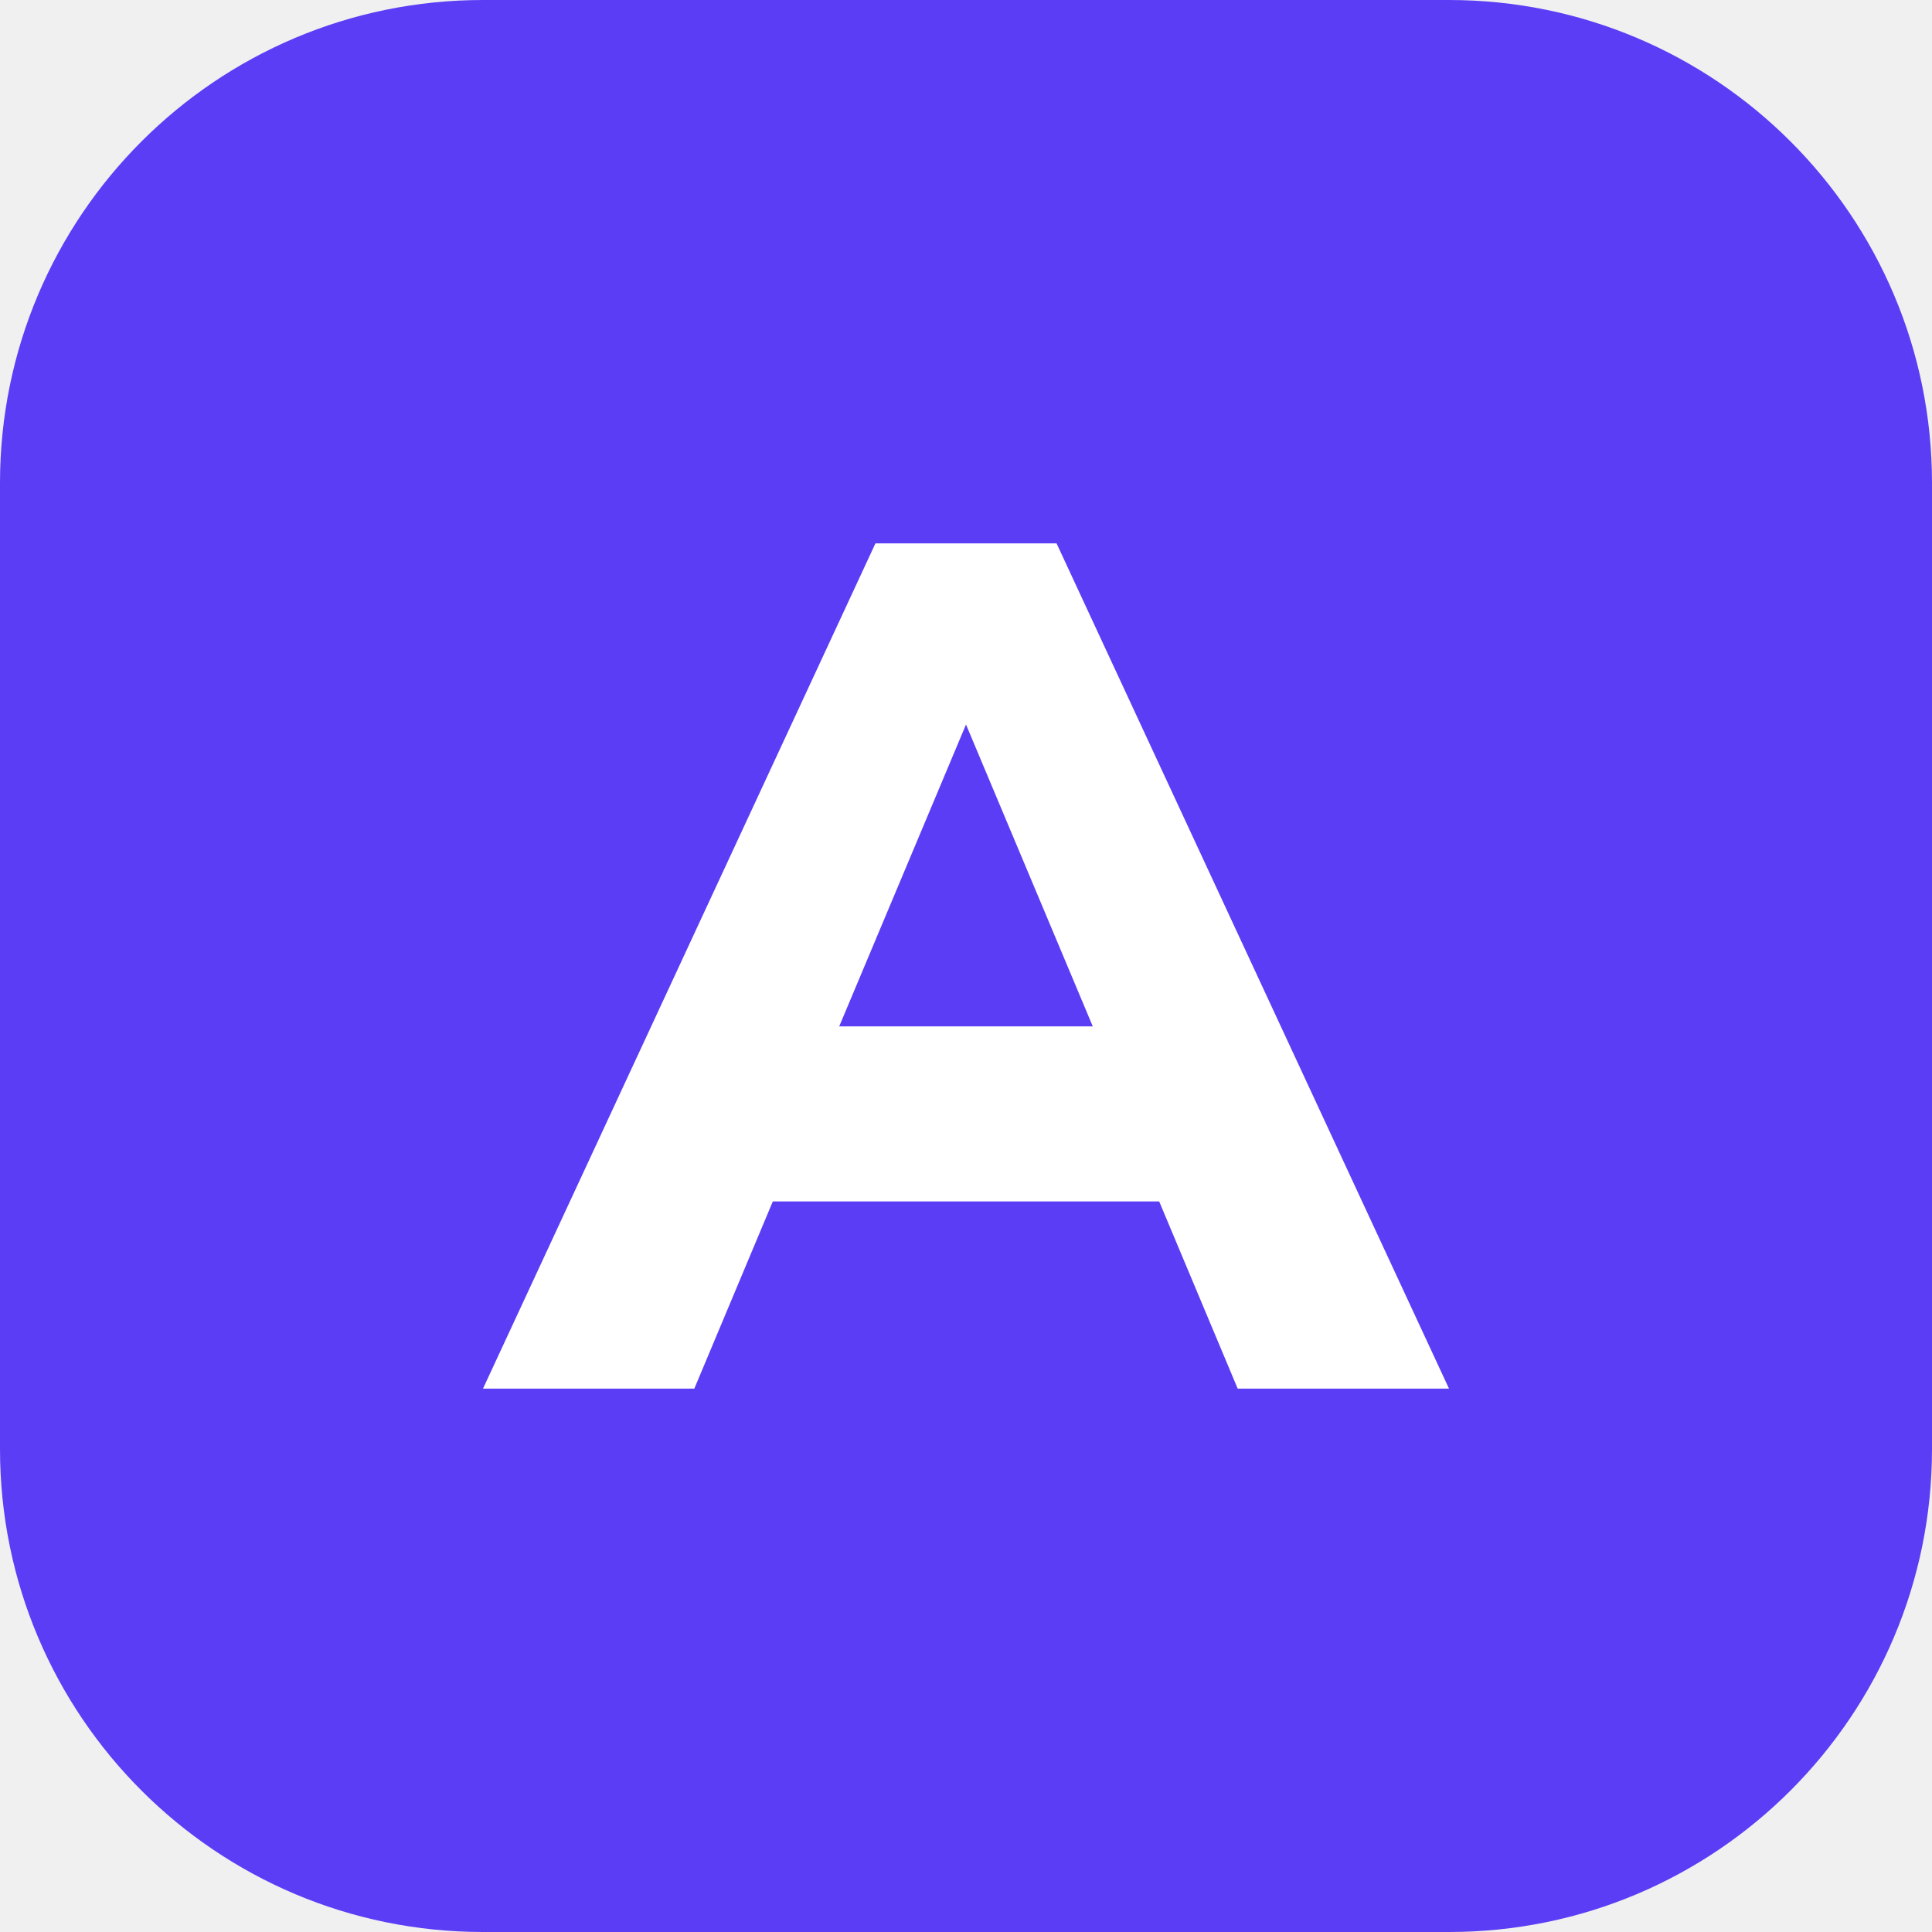
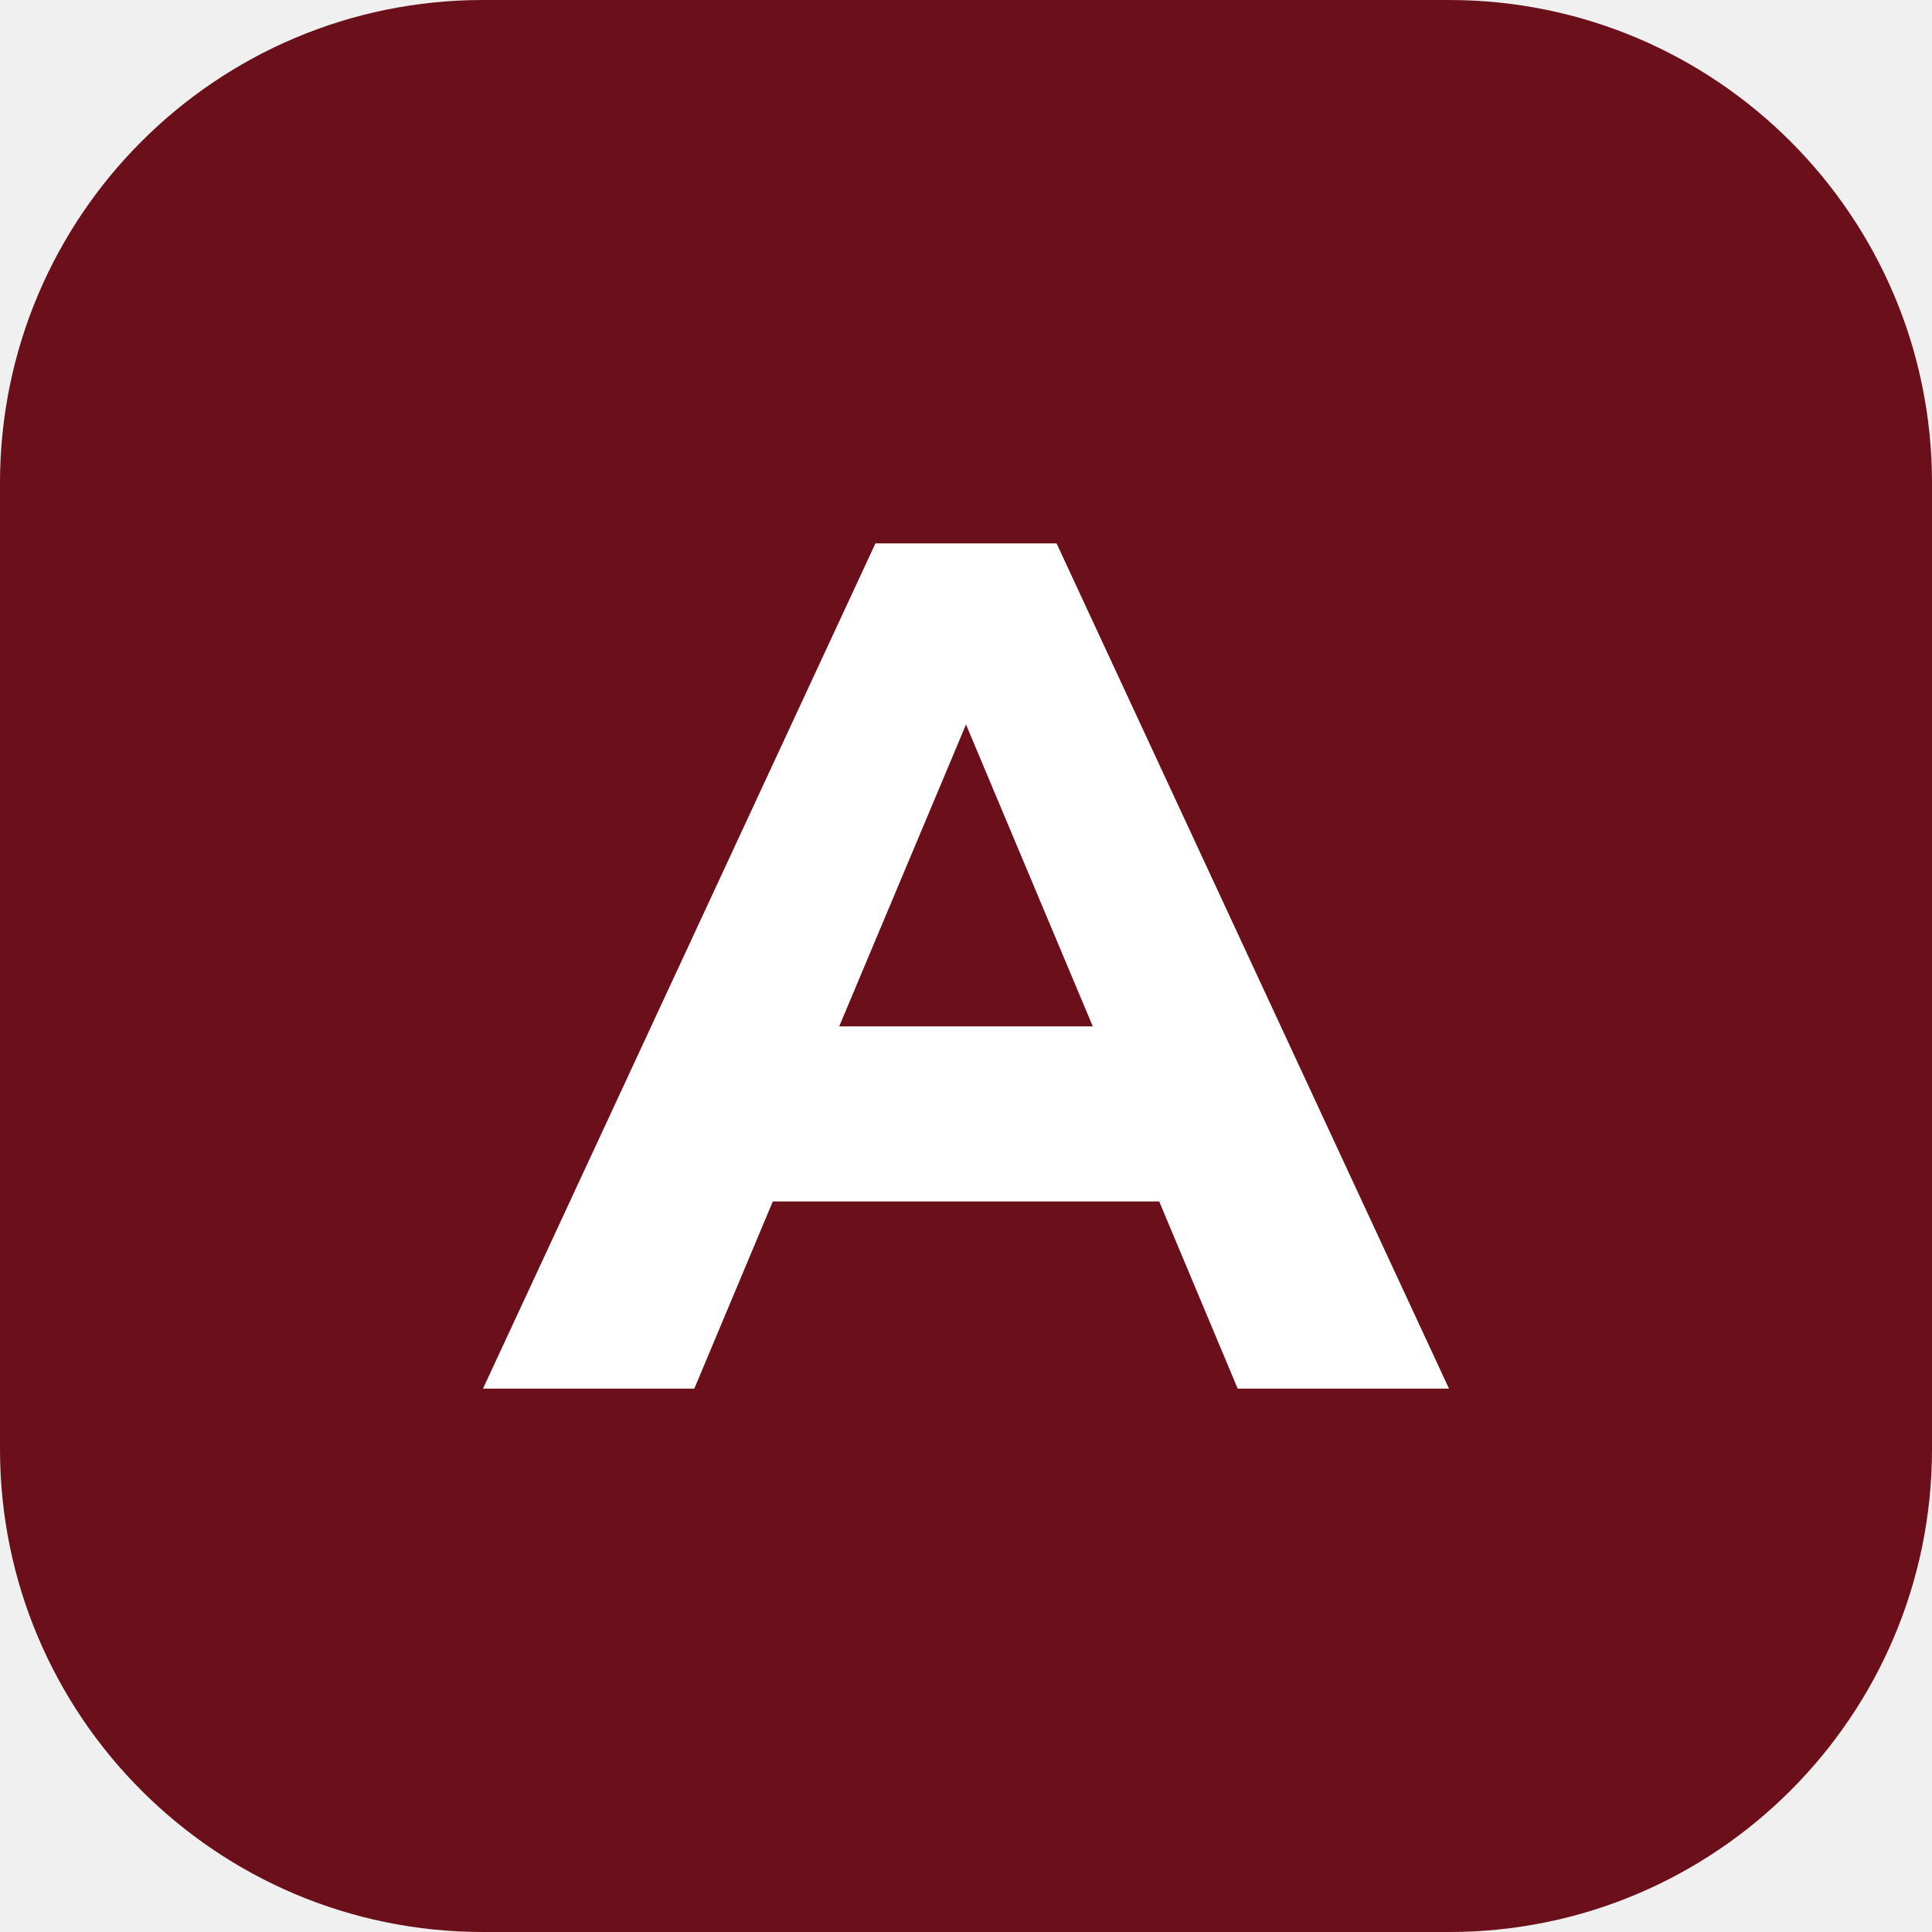
<svg xmlns="http://www.w3.org/2000/svg" viewBox="0 0 64 64" width="64" height="64">
-   <rect width="64" height="64" rx="16" fill="#5B3DF5" />
+   <rect width="64" height="64" rx="16" fill="#6B0F1A" />
  <path d="M16 46 29 18h6l13 28h-7l-2.6-6.2H25.6L23 46zm11.8-12h8.4L32 24z" fill="#fff" />
</svg>
